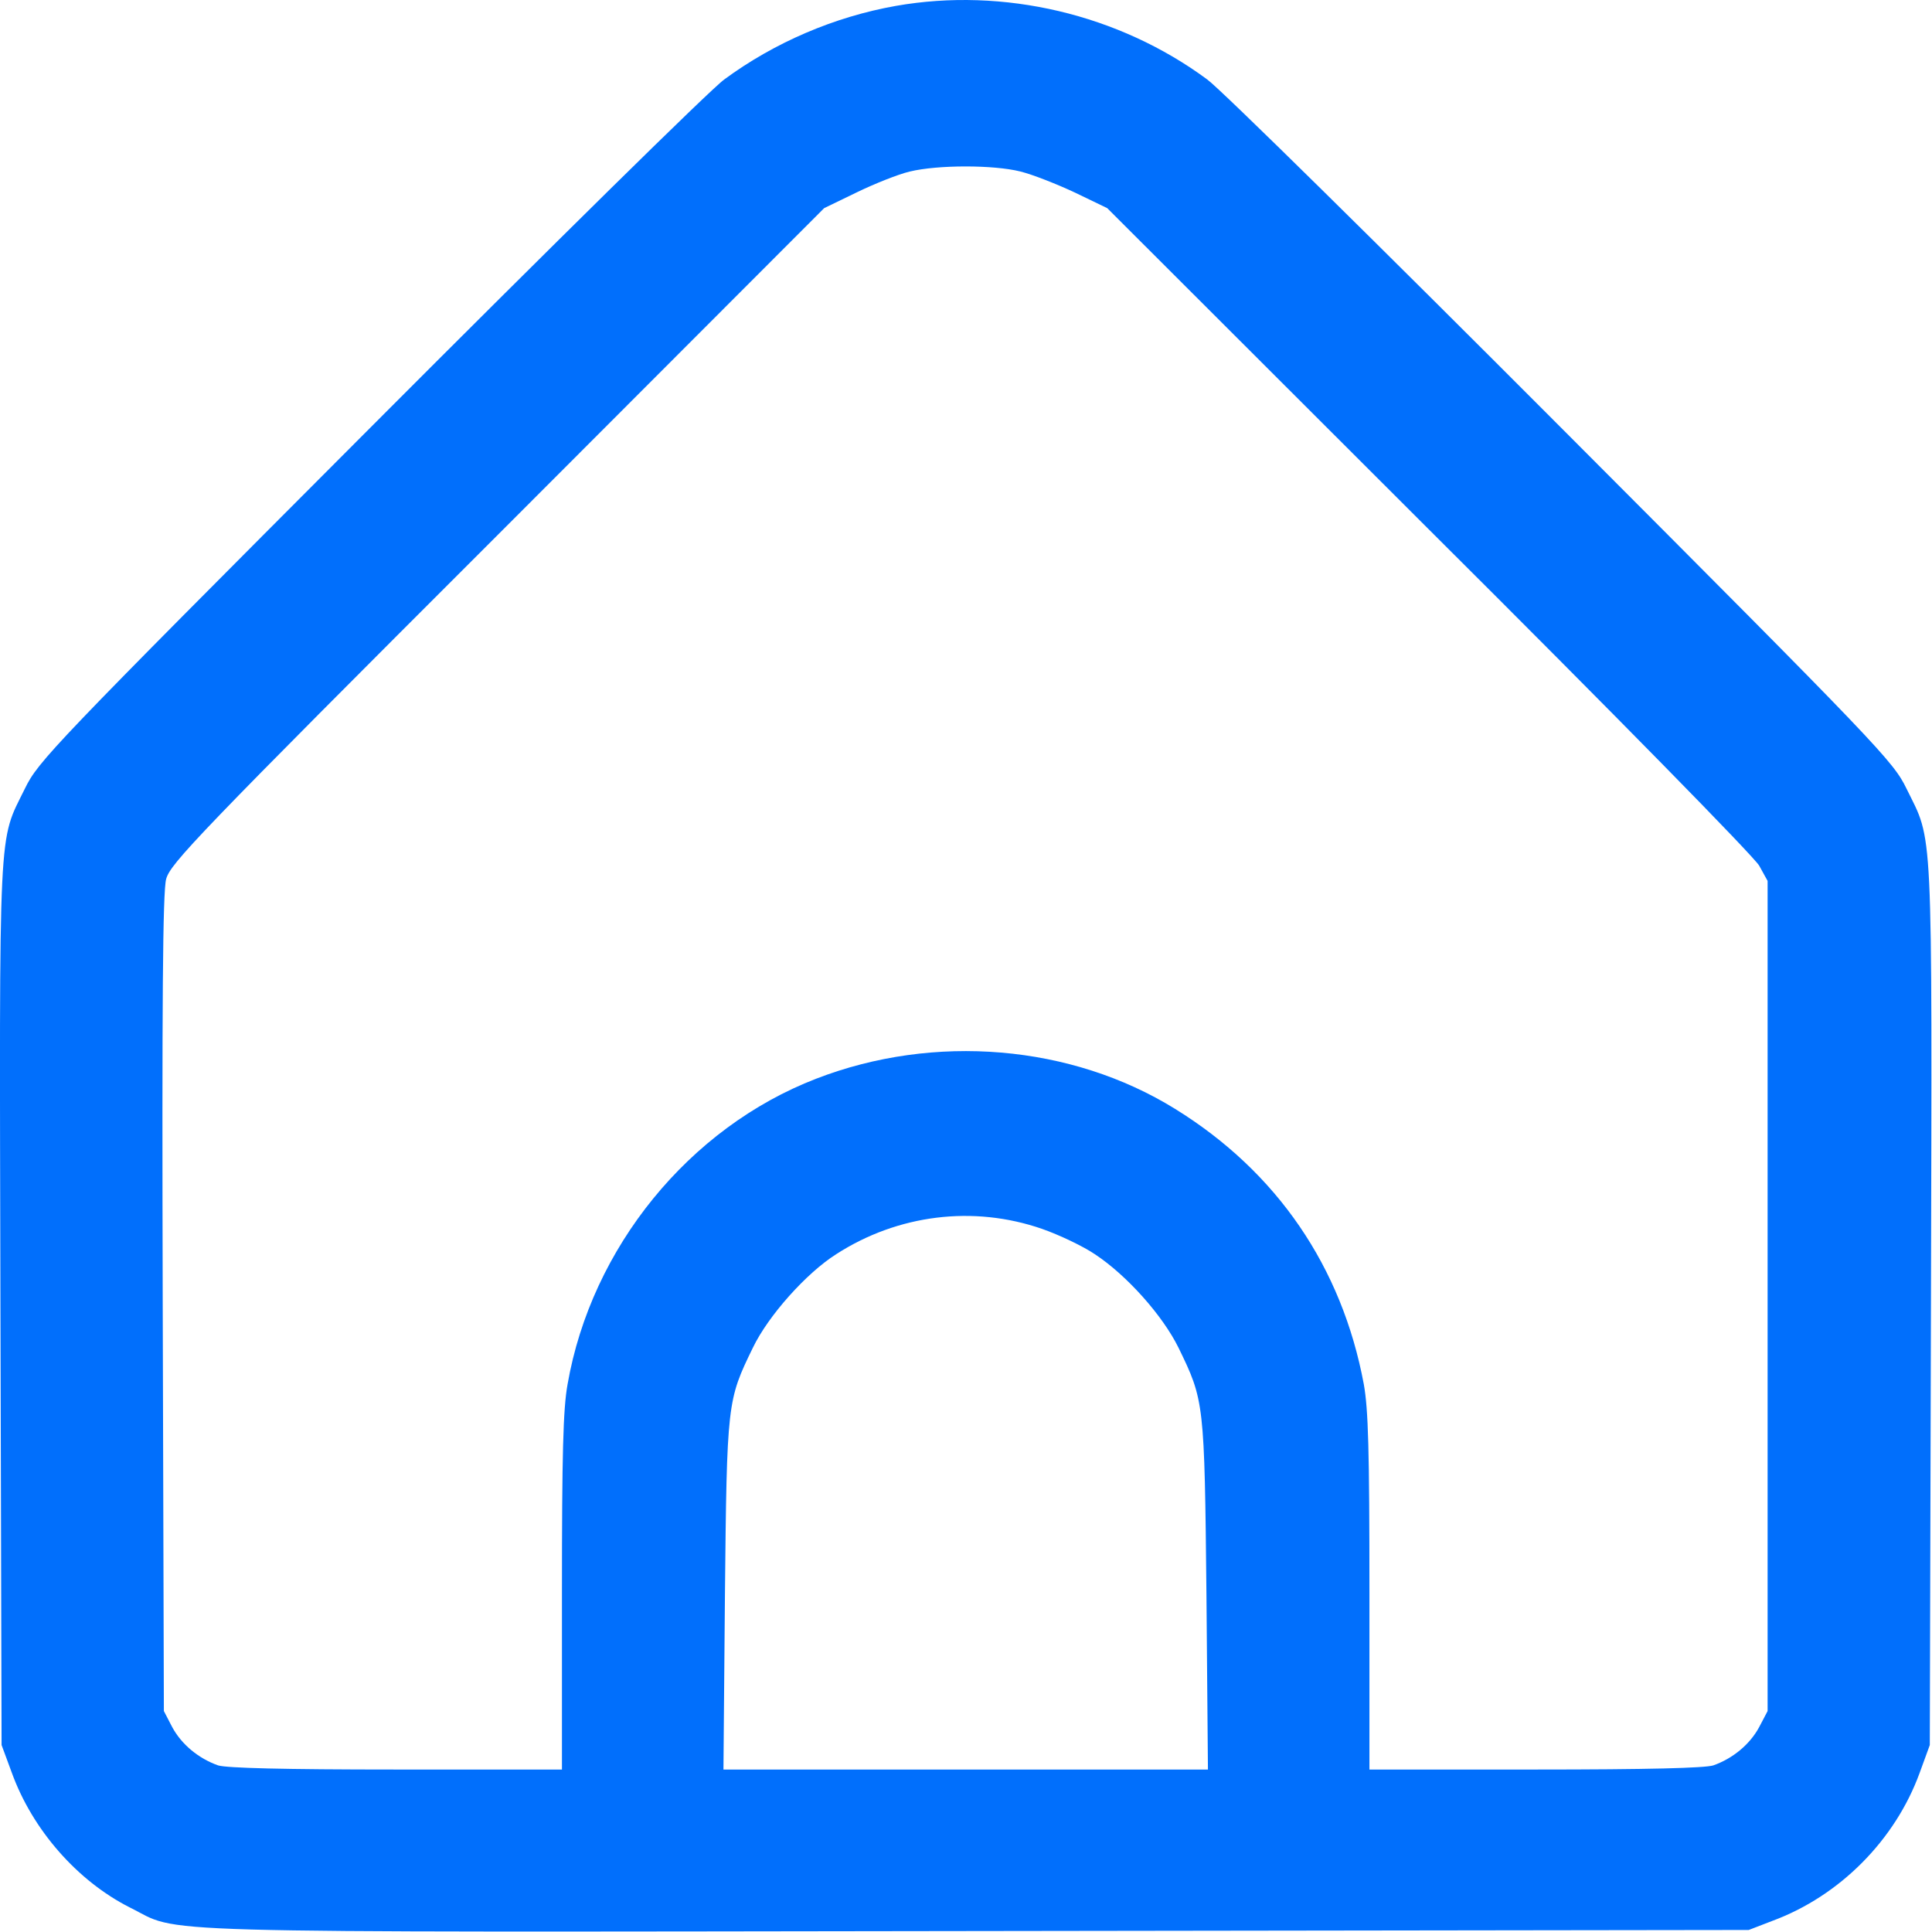
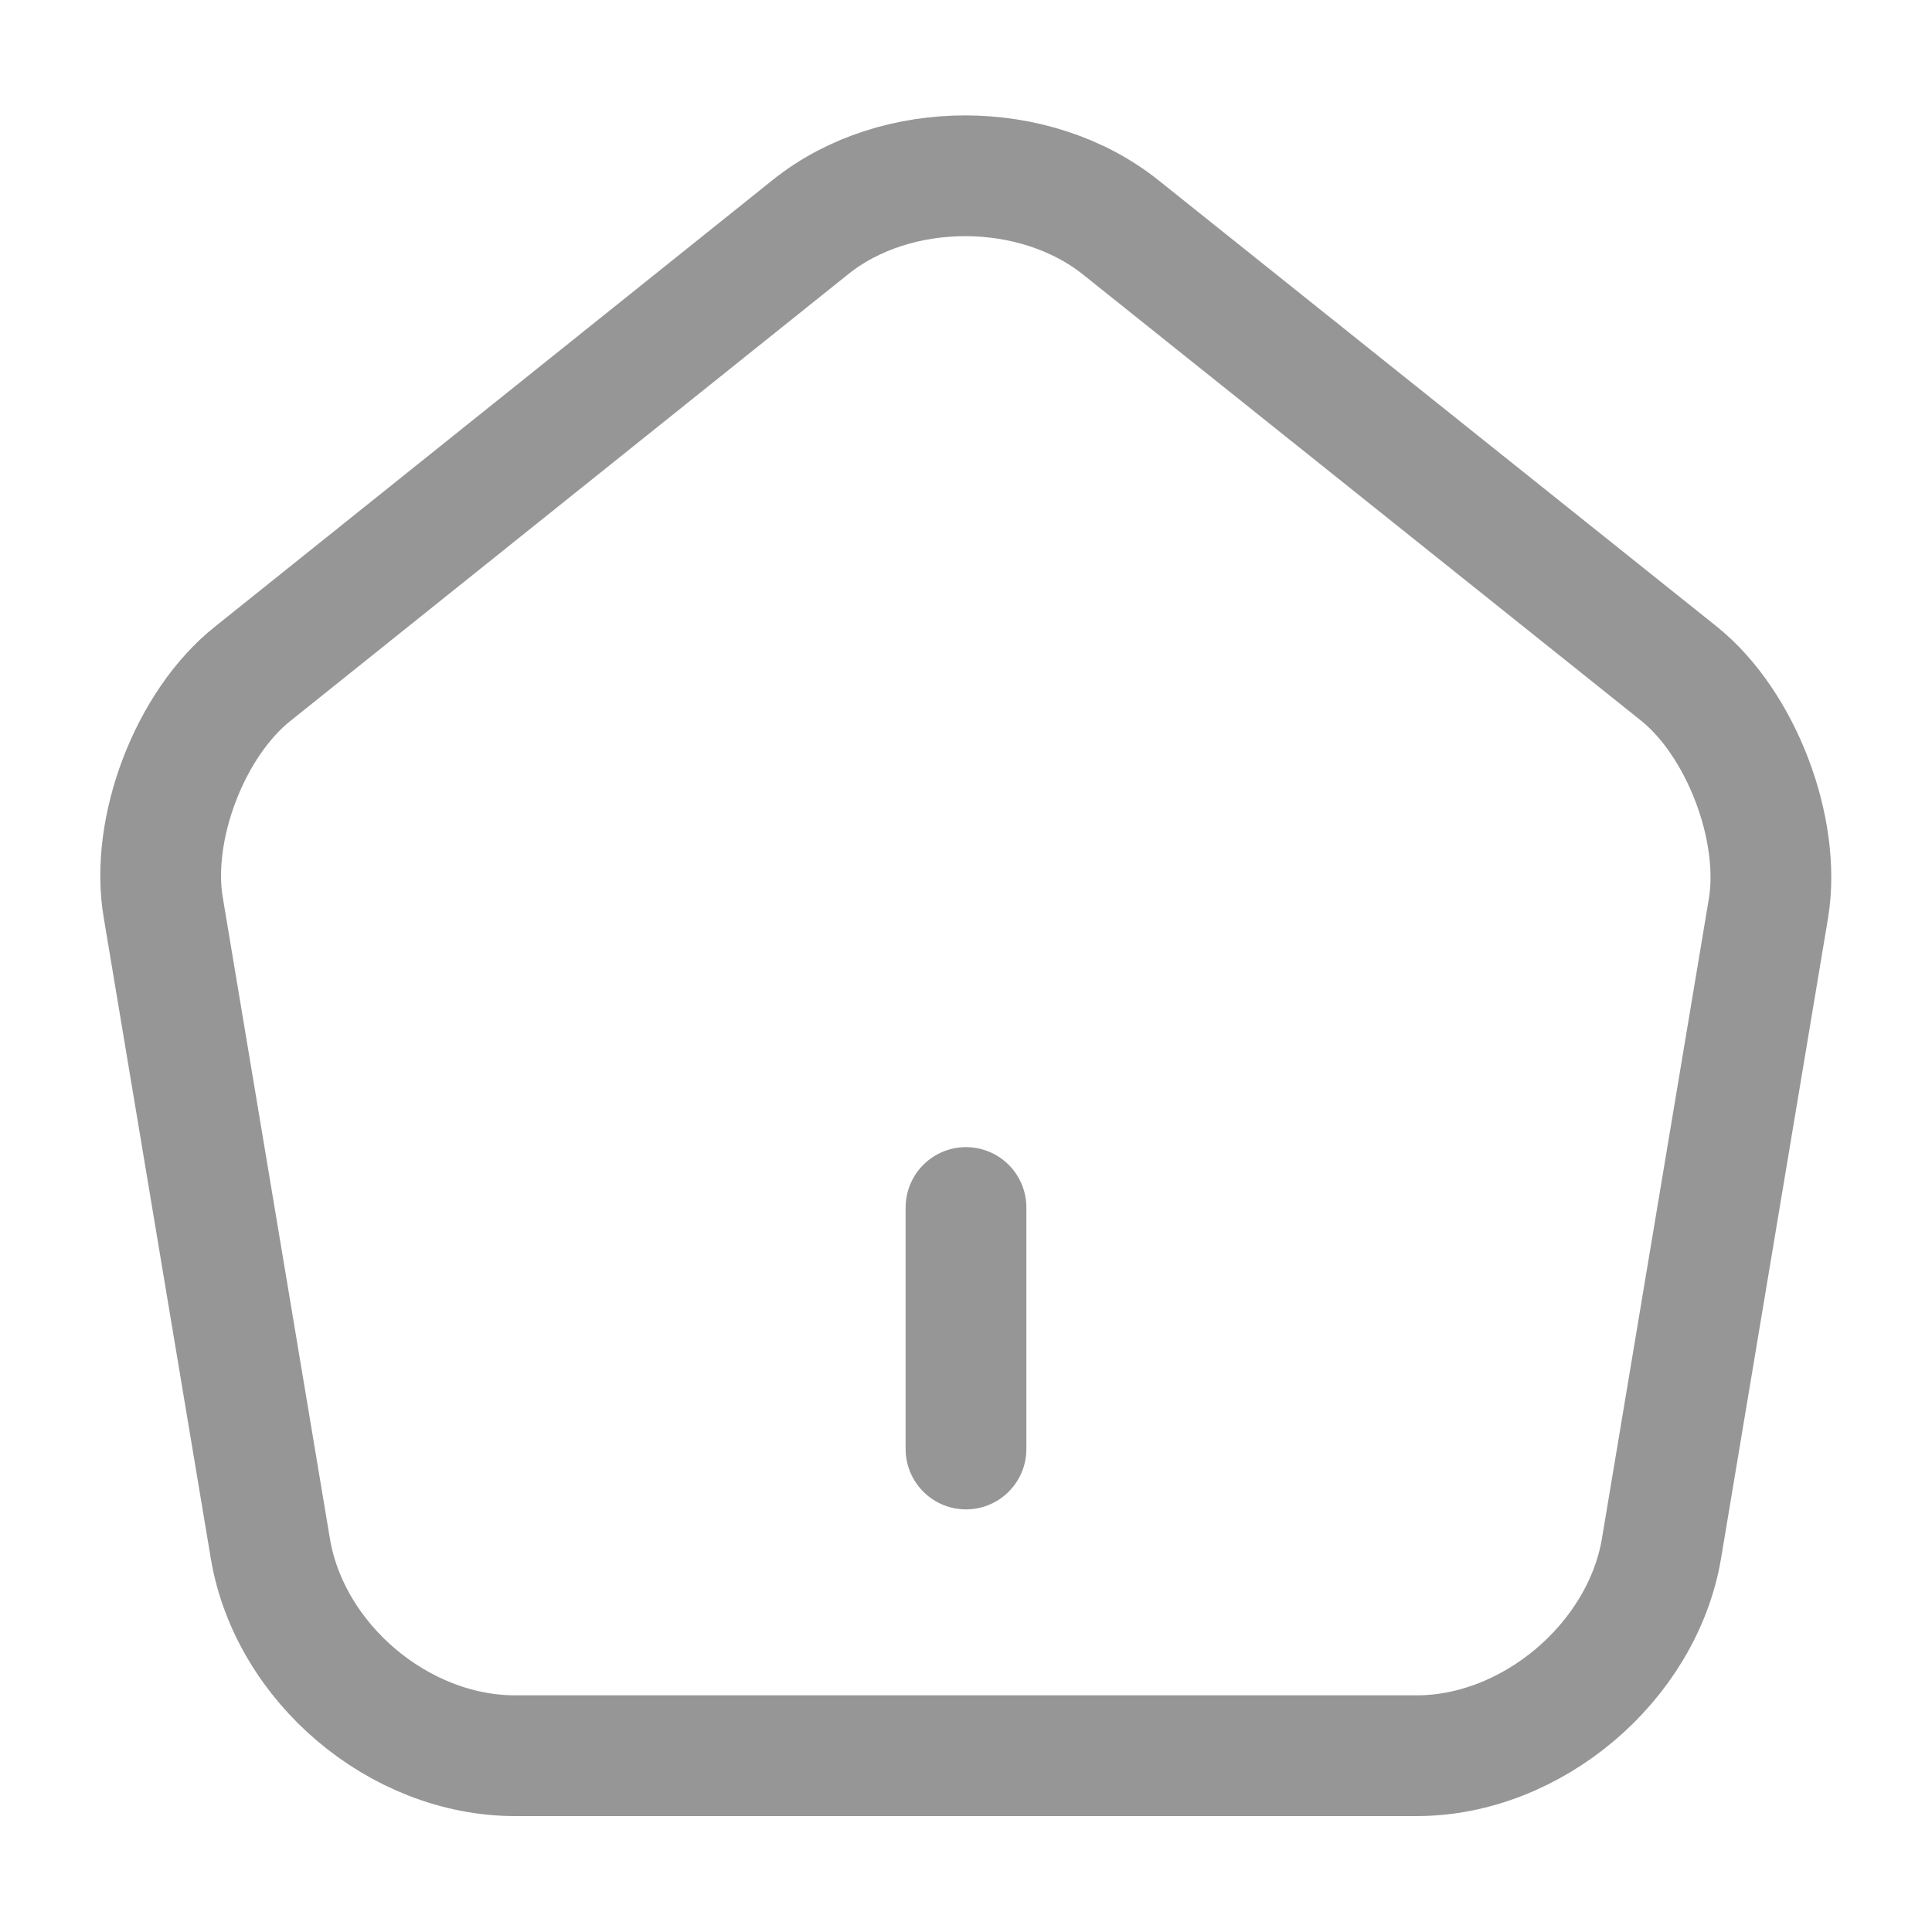
- <svg xmlns="http://www.w3.org/2000/svg" width="22" height="22" viewBox="0 0 22 22" fill="none">
-   <path d="M10.202 0.067C9.501 0.191 8.818 0.484 8.247 0.905C8.092 1.016 6.274 2.808 4.203 4.884C0.585 8.51 0.435 8.669 0.284 8.979C-0.021 9.602 -0.008 9.271 0.005 14.848L0.018 19.871L0.134 20.185C0.37 20.838 0.882 21.418 1.475 21.719C2.085 22.02 1.354 22.002 11.108 21.989L19.913 21.977L20.183 21.873C20.948 21.59 21.58 20.954 21.859 20.189L21.975 19.871L21.988 14.848C22.001 9.271 22.014 9.602 21.709 8.979C21.558 8.669 21.408 8.51 17.79 4.884C15.719 2.808 13.901 1.016 13.747 0.905C12.741 0.161 11.426 -0.148 10.202 0.067ZM11.62 1.953C11.761 1.988 12.041 2.099 12.243 2.194L12.608 2.37L16.273 6.031C18.396 8.145 19.981 9.761 20.033 9.859L20.128 10.031V14.758V19.484L20.033 19.665C19.925 19.867 19.728 20.026 19.509 20.103C19.41 20.133 18.774 20.15 17.481 20.15H15.594V18.135C15.594 16.502 15.581 16.051 15.53 15.763C15.281 14.427 14.541 13.344 13.381 12.627C12.2 11.896 10.64 11.763 9.295 12.283C7.847 12.841 6.734 14.208 6.463 15.763C6.412 16.043 6.399 16.558 6.399 18.135V20.15H4.513C3.219 20.15 2.583 20.133 2.484 20.103C2.265 20.026 2.068 19.867 1.96 19.665L1.866 19.484L1.853 14.844C1.844 11.402 1.853 10.152 1.892 10.01C1.939 9.834 2.24 9.516 5.664 6.095L9.385 2.37L9.759 2.189C9.961 2.091 10.232 1.983 10.361 1.953C10.679 1.876 11.315 1.876 11.62 1.953ZM11.865 13.993C12.062 14.062 12.333 14.191 12.466 14.281C12.831 14.521 13.24 14.981 13.42 15.347C13.712 15.948 13.716 15.961 13.738 18.161L13.755 20.15H10.997H8.238L8.255 18.161C8.277 15.961 8.281 15.948 8.573 15.347C8.749 14.981 9.183 14.496 9.523 14.281C10.223 13.83 11.082 13.722 11.865 13.993Z" fill="#016FFC" />
+ <svg xmlns="http://www.w3.org/2000/svg" width="24" height="24" viewBox="0 0 24 24" fill="none">
+   <path d="M12 18V15" stroke="#969696" stroke-width="1.5" stroke-linecap="round" stroke-linejoin="round" />
+   <path d="M10.069 2.82L3.139 8.37C2.359 8.99 1.859 10.3 2.029 11.28L3.359 19.24C3.599 20.66 4.959 21.81 6.399 21.81H17.599C19.029 21.81 20.399 20.65 20.639 19.24L21.969 11.28C22.129 10.3 21.629 8.99 20.859 8.37L13.929 2.83C12.859 1.97 11.129 1.97 10.069 2.82Z" stroke="#969696" stroke-width="1.5" stroke-linecap="round" stroke-linejoin="round" />
</svg>
